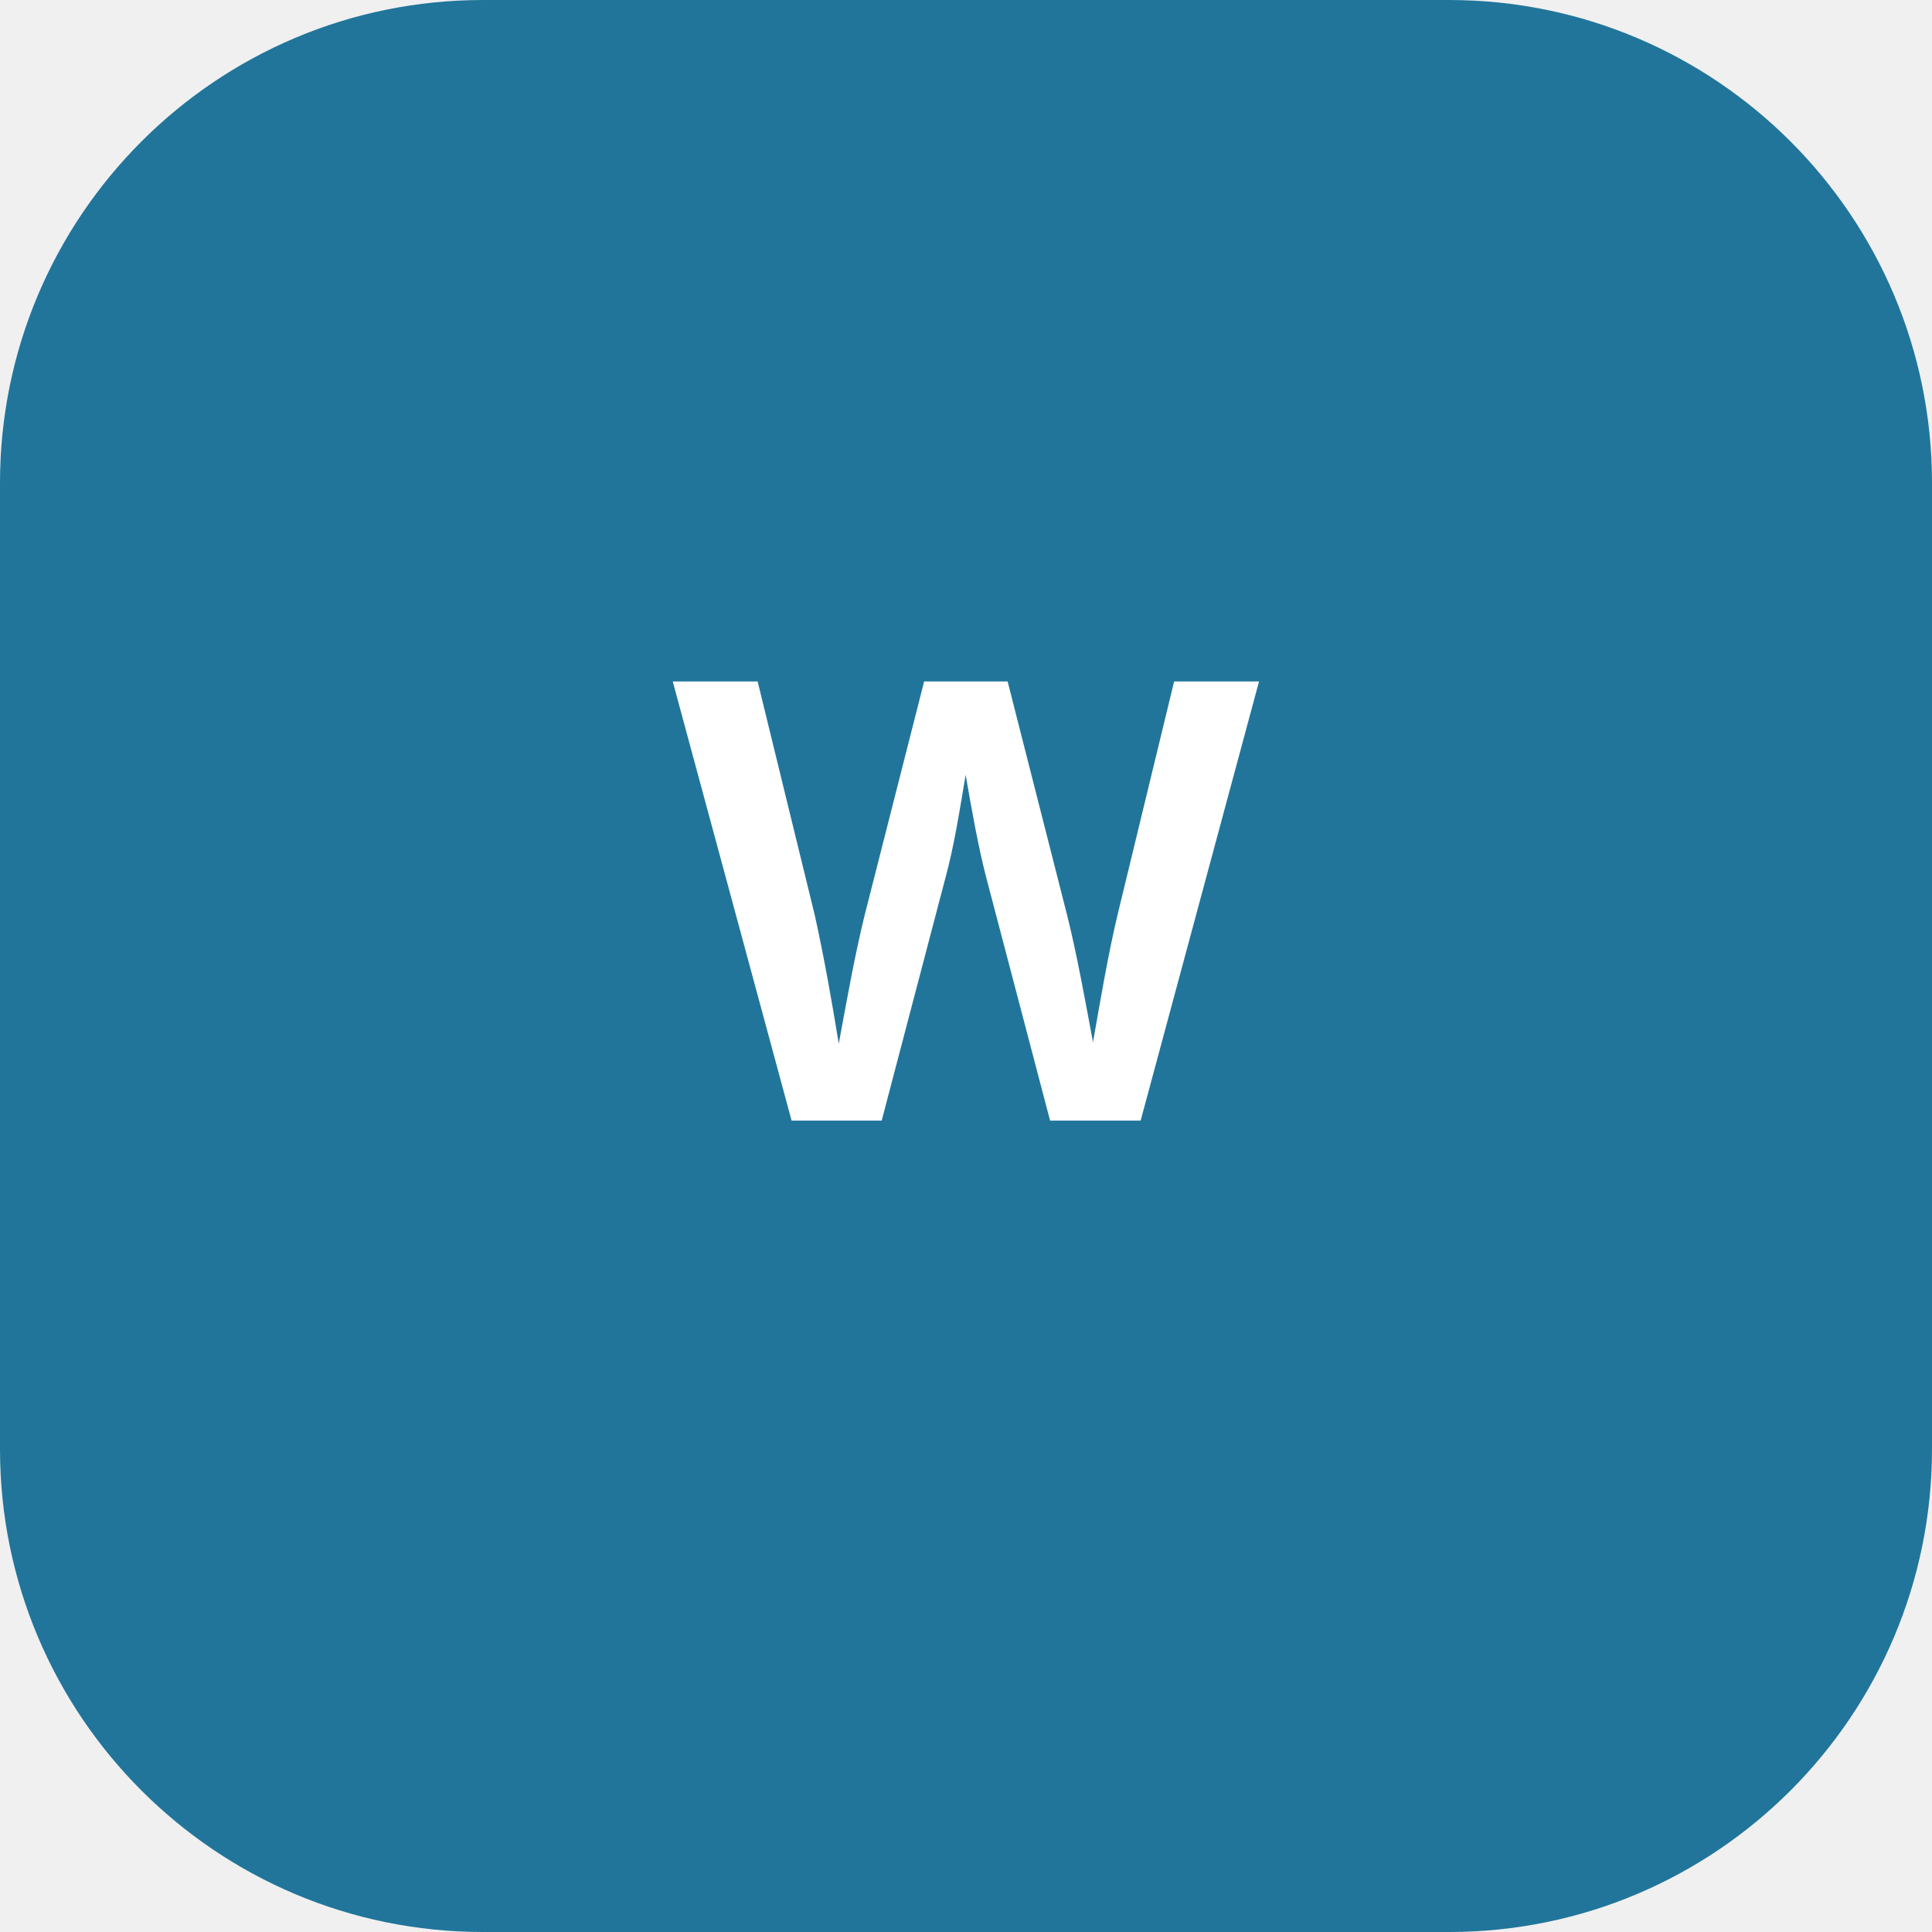
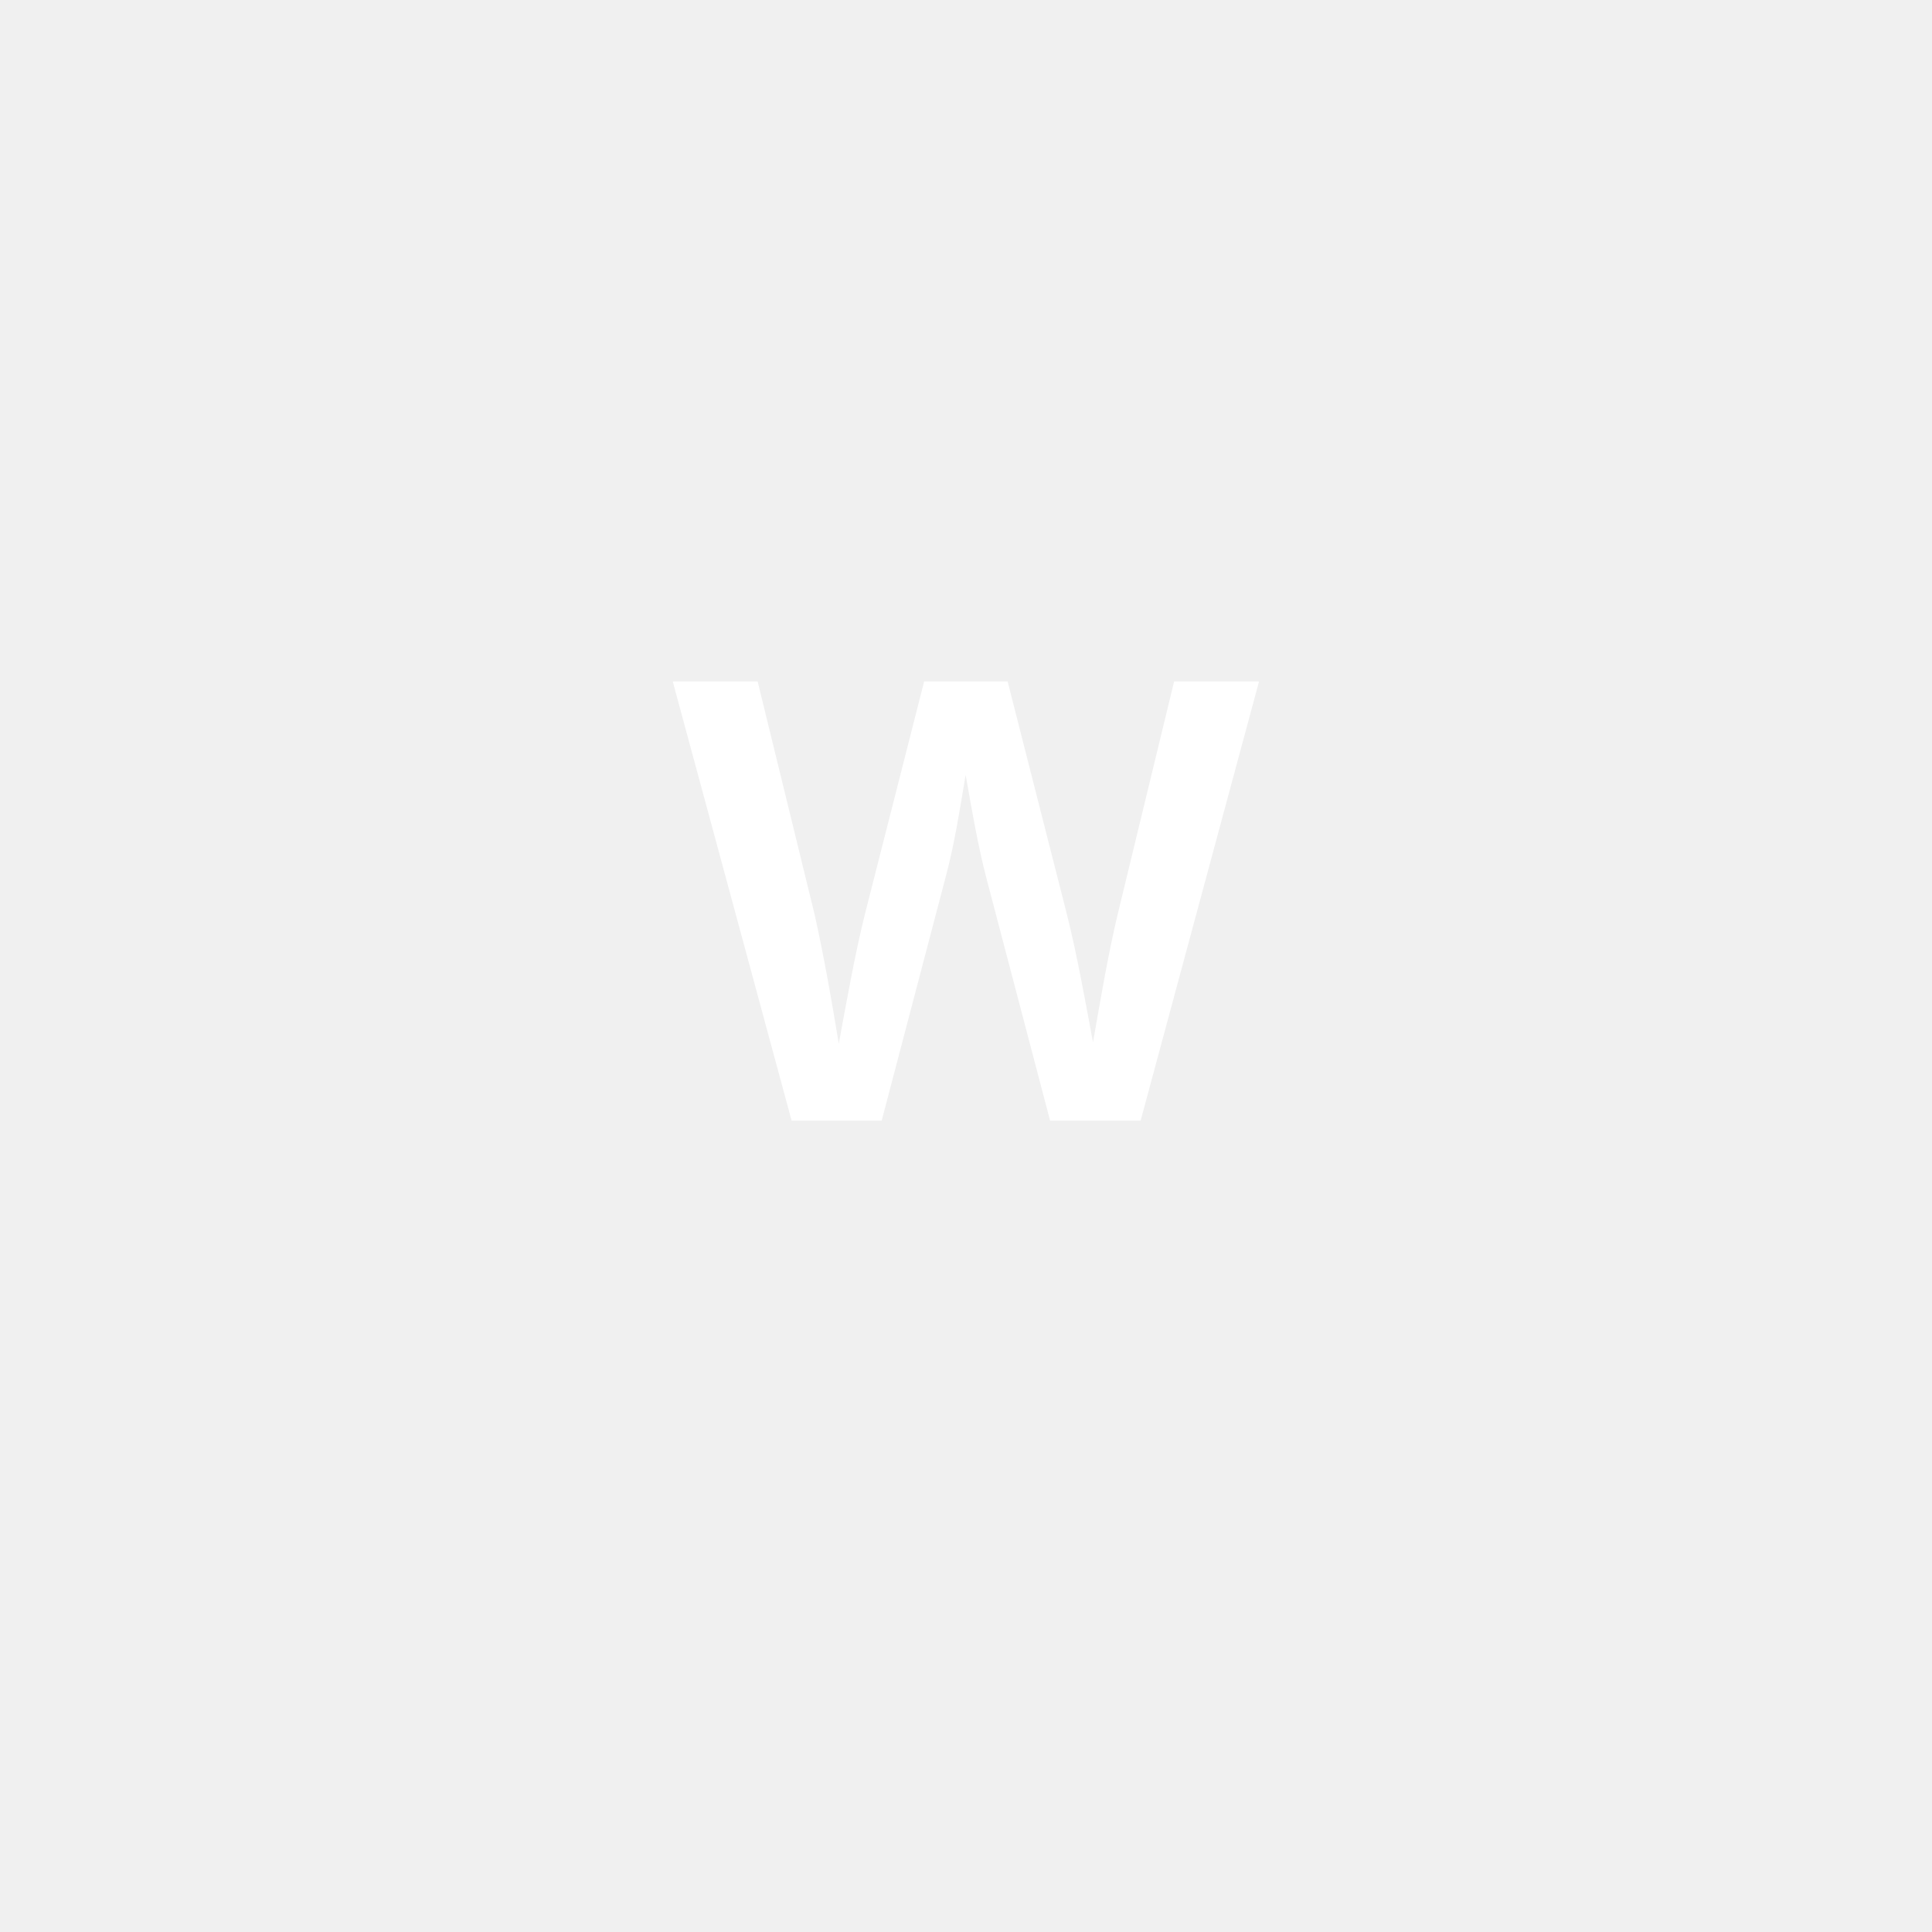
<svg xmlns="http://www.w3.org/2000/svg" viewBox="0 0 64 64">
-   <rect width="64" height="64" rx="16" fill="#21759b" />
  <text x="50%" y="58%" font-family="Inter, &quot;Segoe UI&quot;, sans-serif" font-weight="600" font-size="20" text-anchor="middle" fill="#ffffff">W</text>
</svg>
